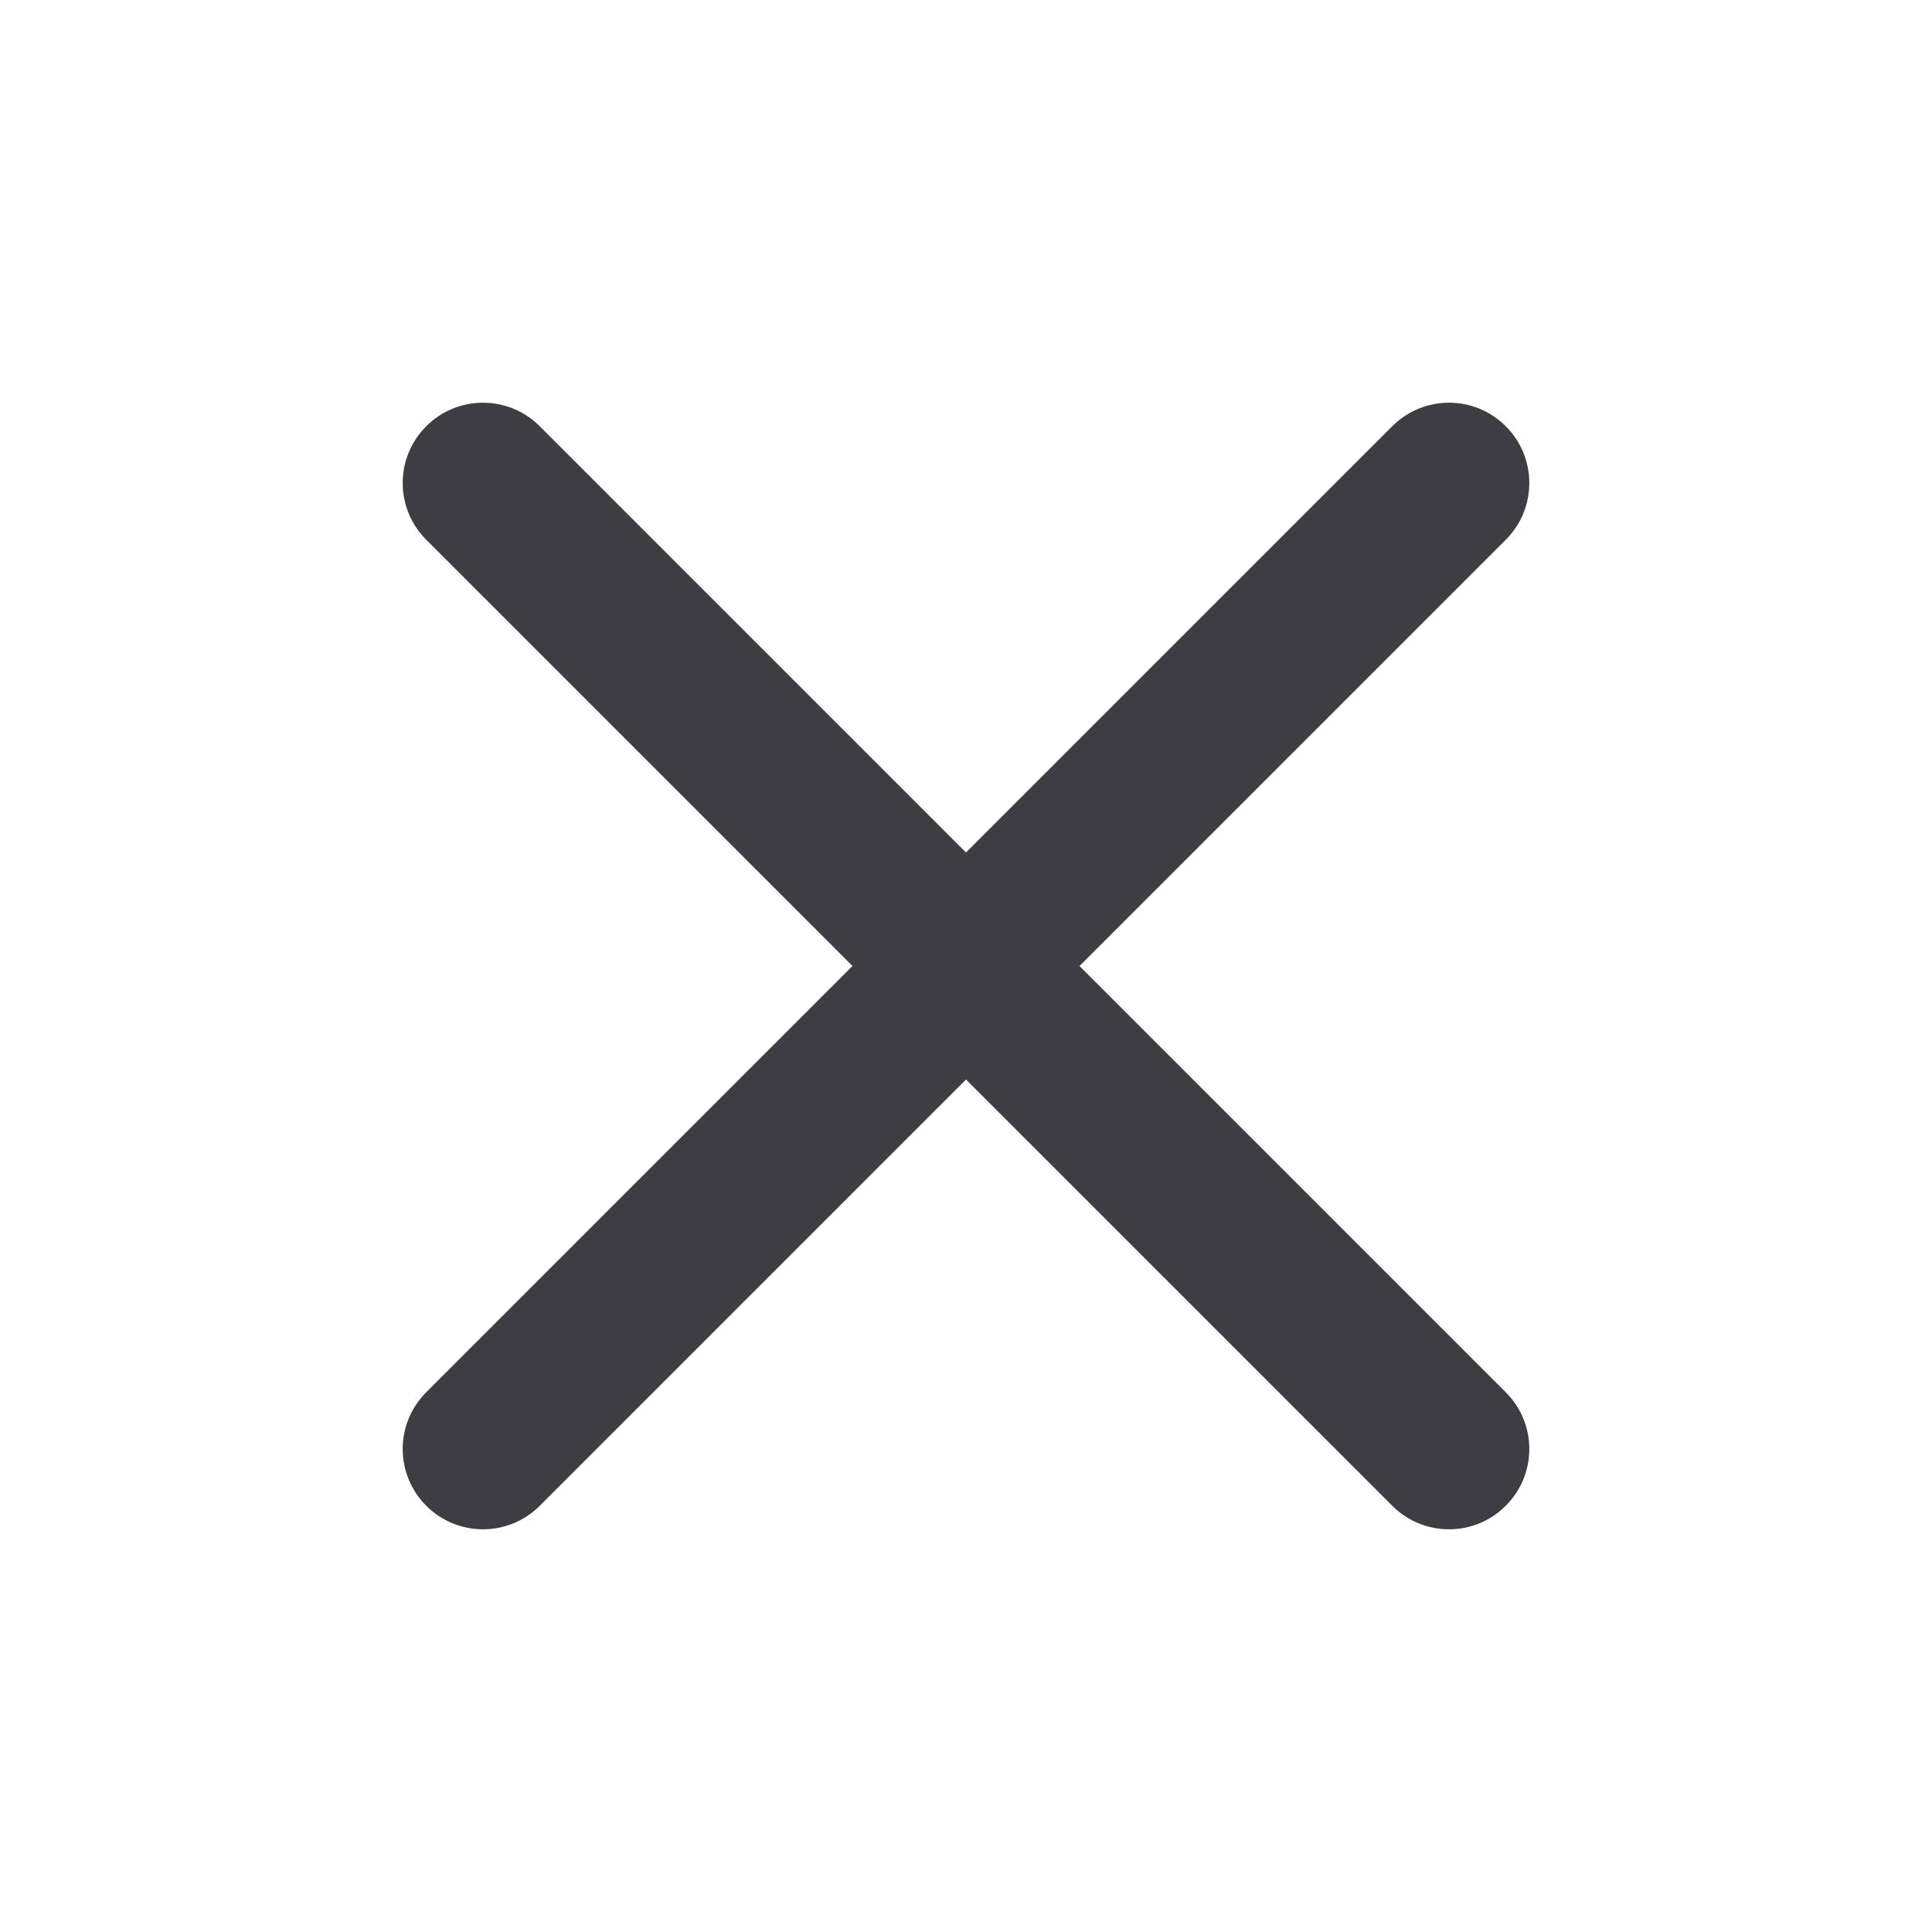
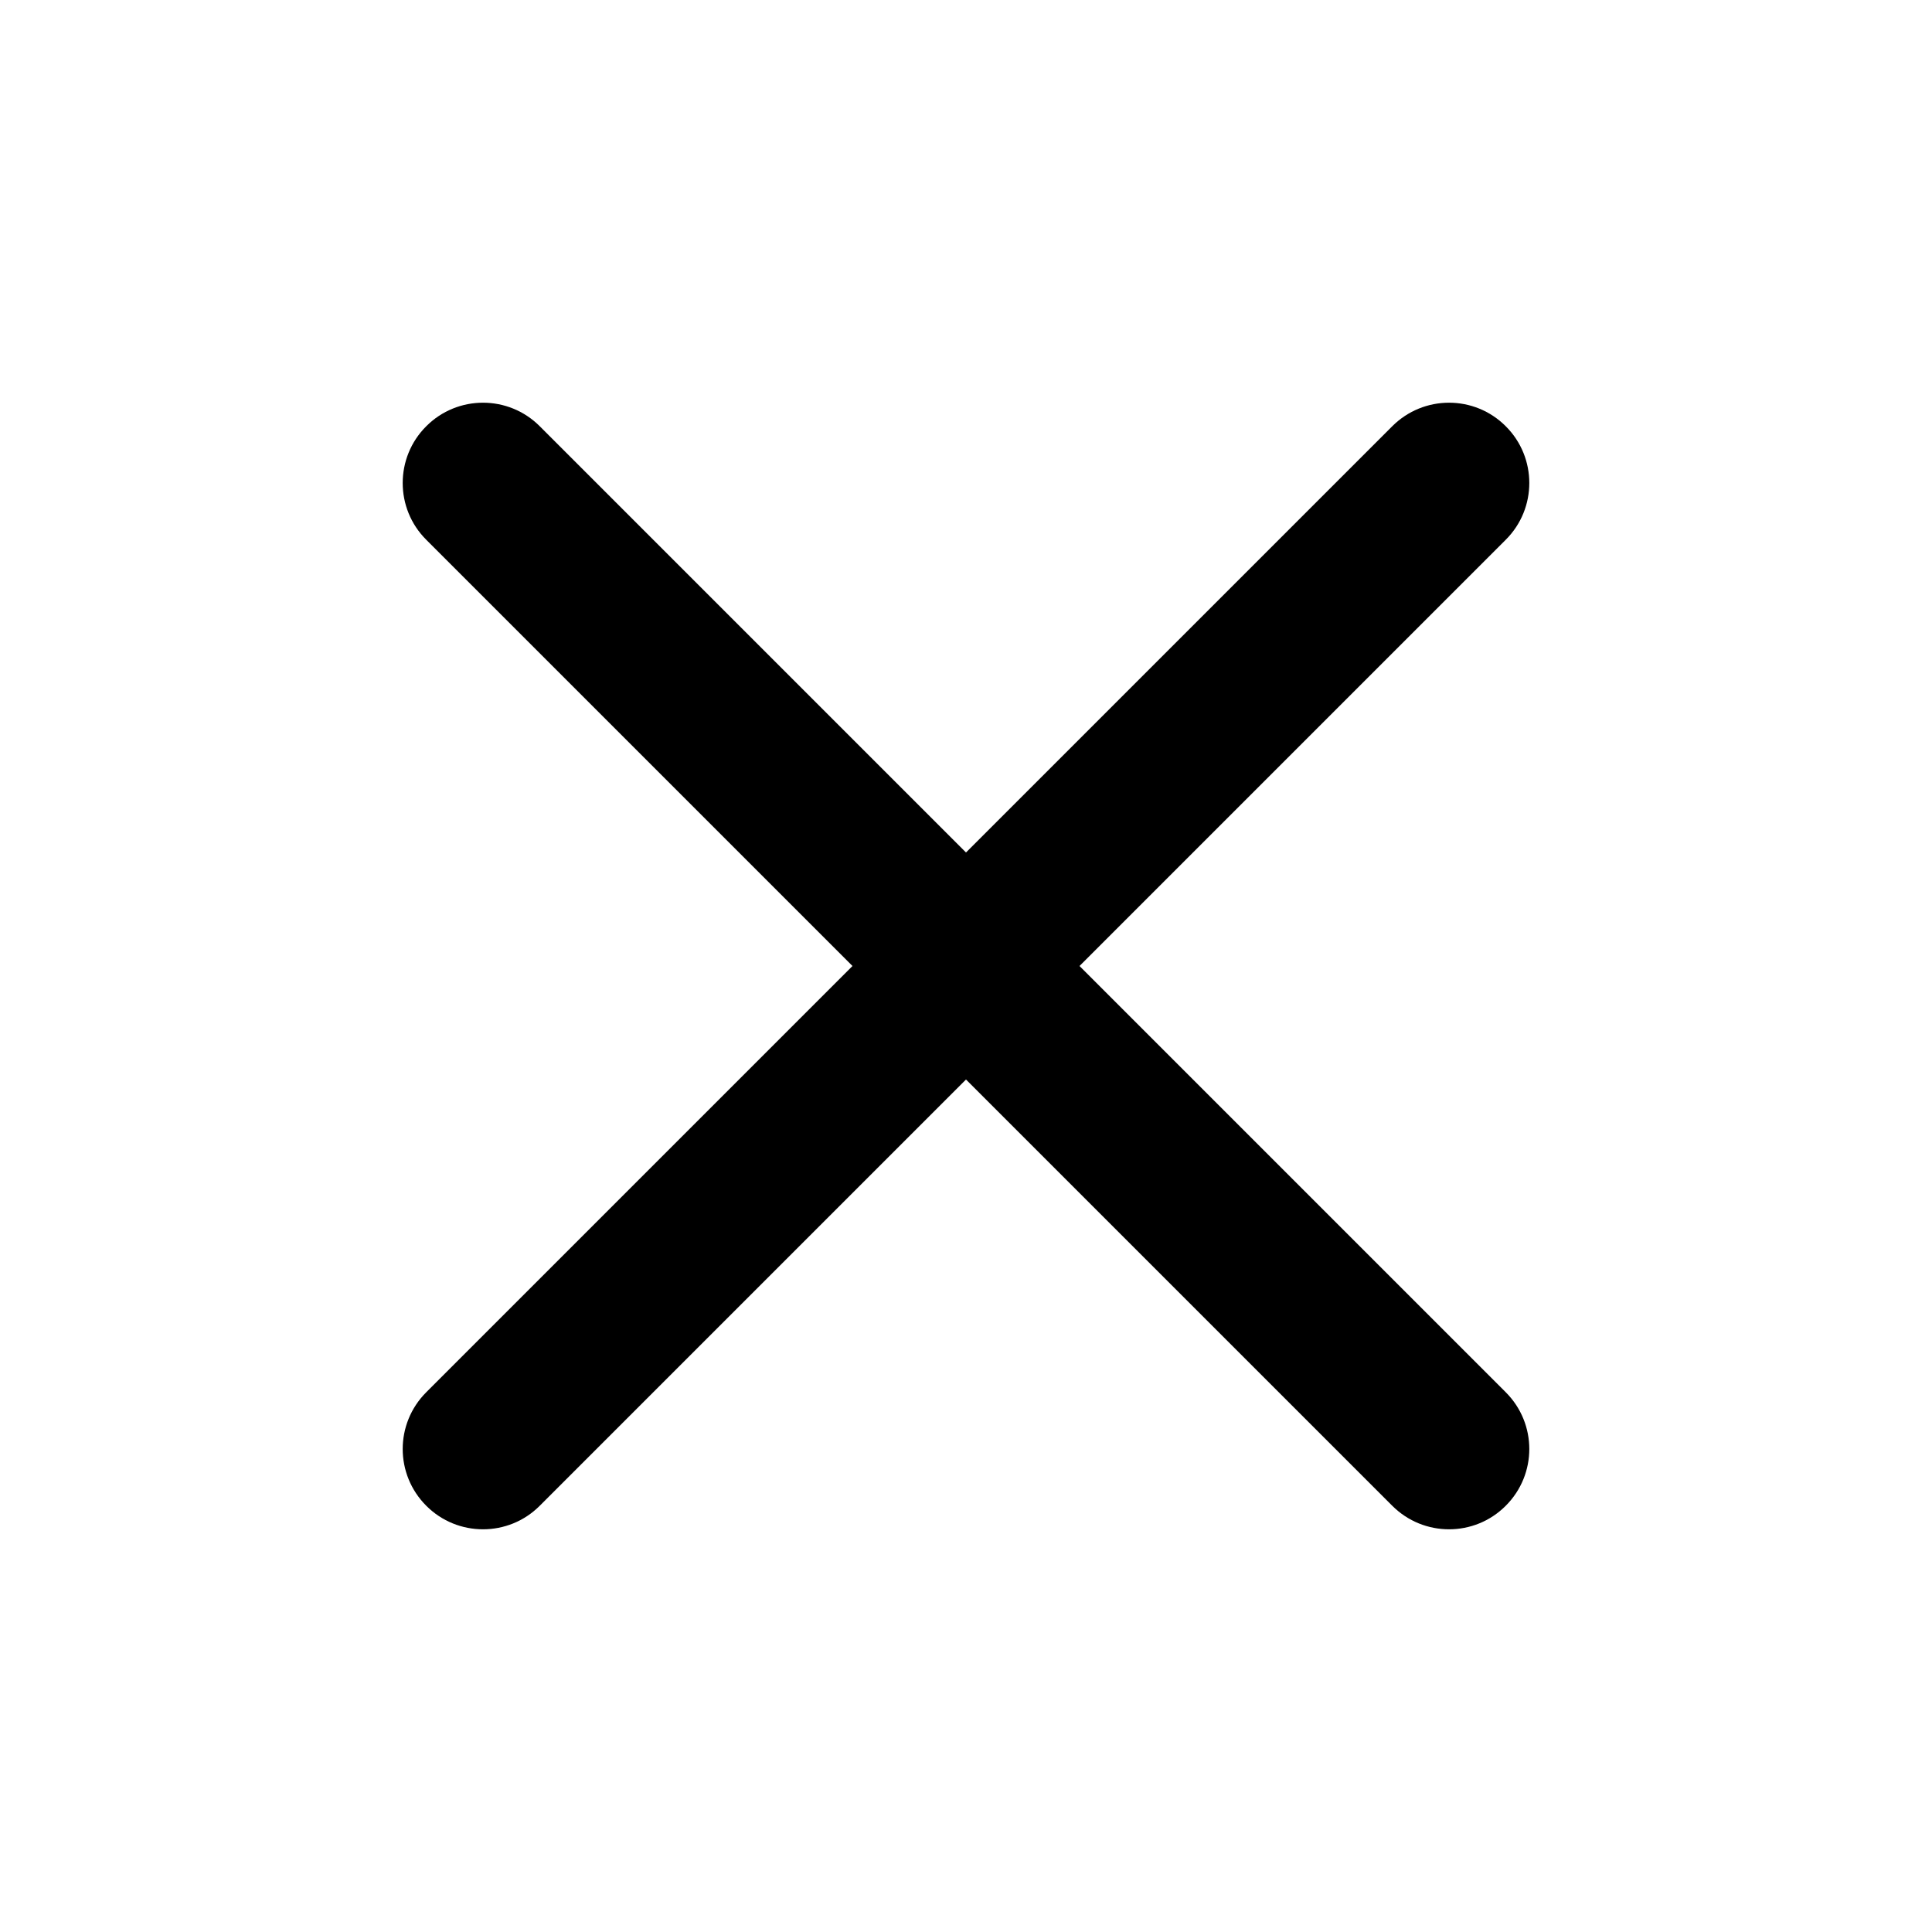
- <svg xmlns="http://www.w3.org/2000/svg" width="16" height="16" viewBox="0 0 16 16" fill="#3D3D42">
-   <path fill-rule="evenodd" clip-rule="evenodd" d="M12.47 4.47C12.73 4.211 12.73 3.789 12.47 3.53C12.211 3.27 11.79 3.27 11.53 3.53L8 7.06L4.47 3.53C4.211 3.27 3.789 3.27 3.53 3.53C3.27 3.789 3.27 4.211 3.53 4.47L7.06 8L3.53 11.53C3.27 11.79 3.27 12.21 3.53 12.47C3.789 12.73 4.211 12.73 4.47 12.47L8 8.94L11.53 12.47C11.79 12.73 12.211 12.73 12.47 12.47C12.73 12.21 12.73 11.79 12.47 11.53L8.94 8L12.47 4.47Z" fill="#3D3D42" />
+ <svg xmlns="http://www.w3.org/2000/svg" width="16" height="16" viewBox="0 0 16 16" fill="currentColor">
+   <path fill-rule="evenodd" clip-rule="evenodd" d="M12.47 4.47C12.73 4.211 12.73 3.789 12.47 3.53C12.211 3.27 11.79 3.27 11.53 3.53L8 7.06L4.47 3.53C4.211 3.27 3.789 3.27 3.53 3.53C3.27 3.789 3.27 4.211 3.53 4.47L7.06 8L3.53 11.53C3.27 11.79 3.27 12.21 3.53 12.47C3.789 12.73 4.211 12.73 4.47 12.47L8 8.94L11.53 12.47C11.79 12.73 12.211 12.73 12.47 12.47C12.73 12.21 12.73 11.79 12.47 11.53L8.94 8L12.47 4.47Z" fill="currentColor" />
</svg>
